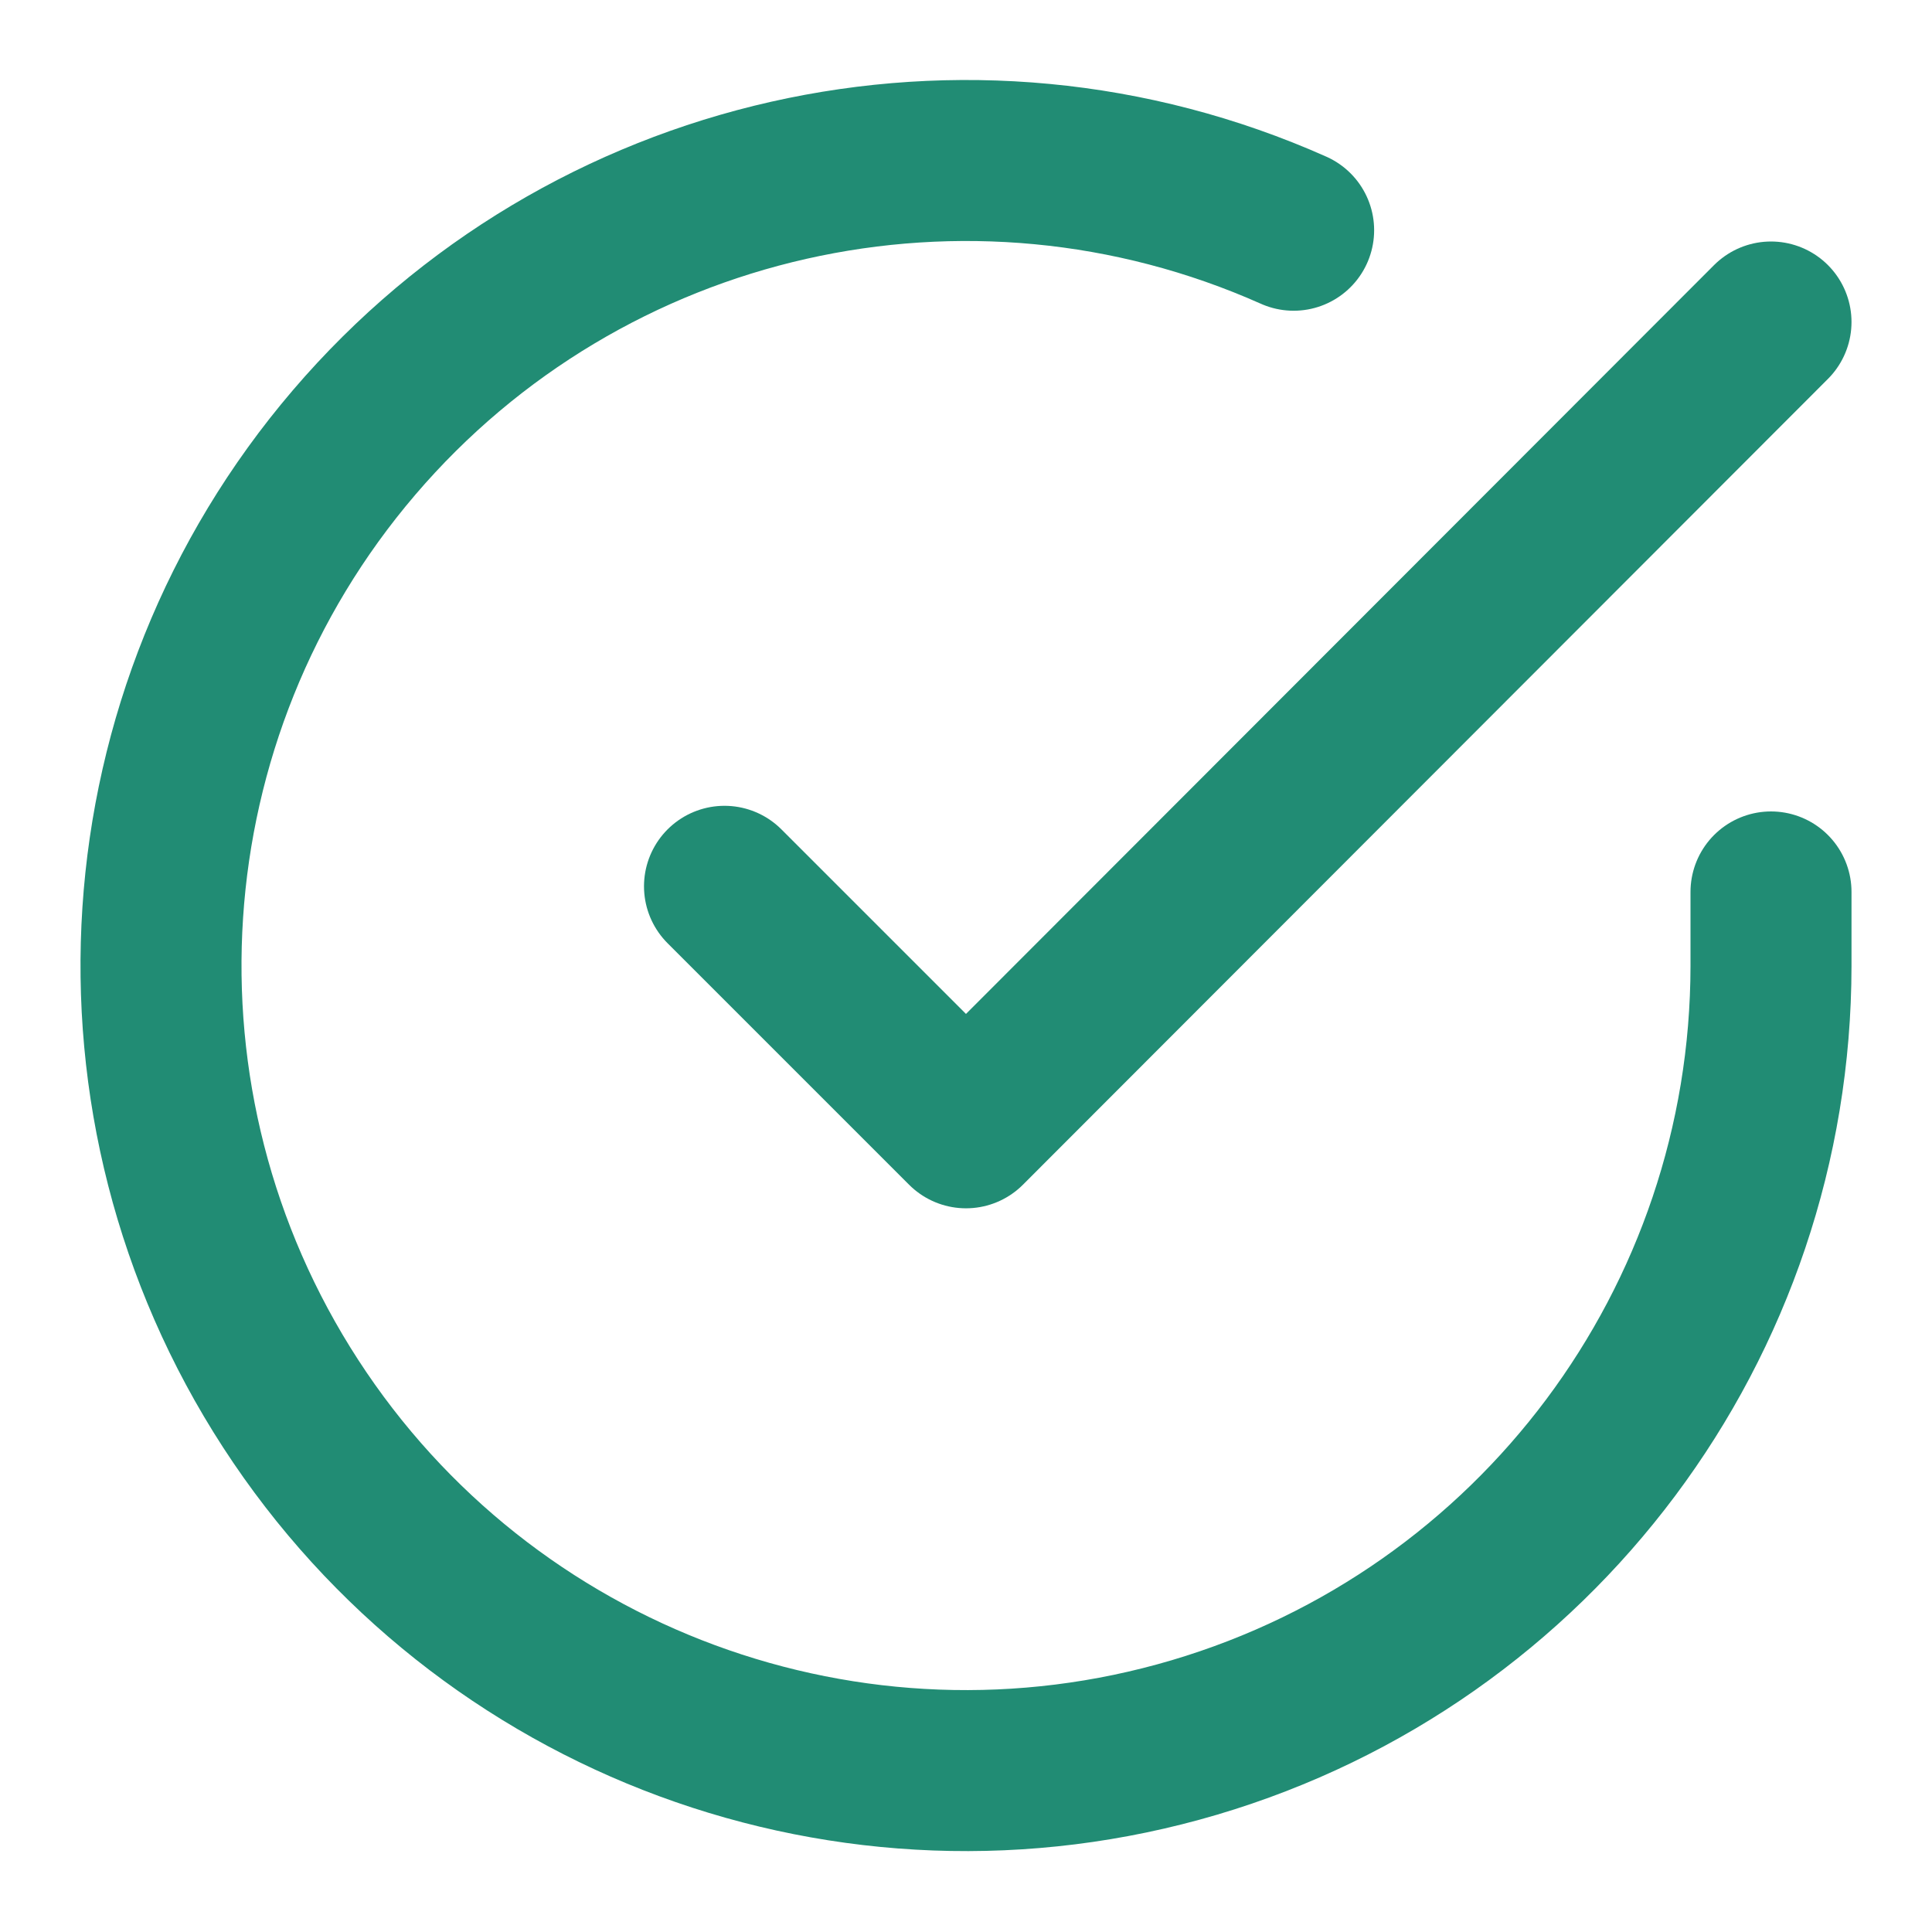
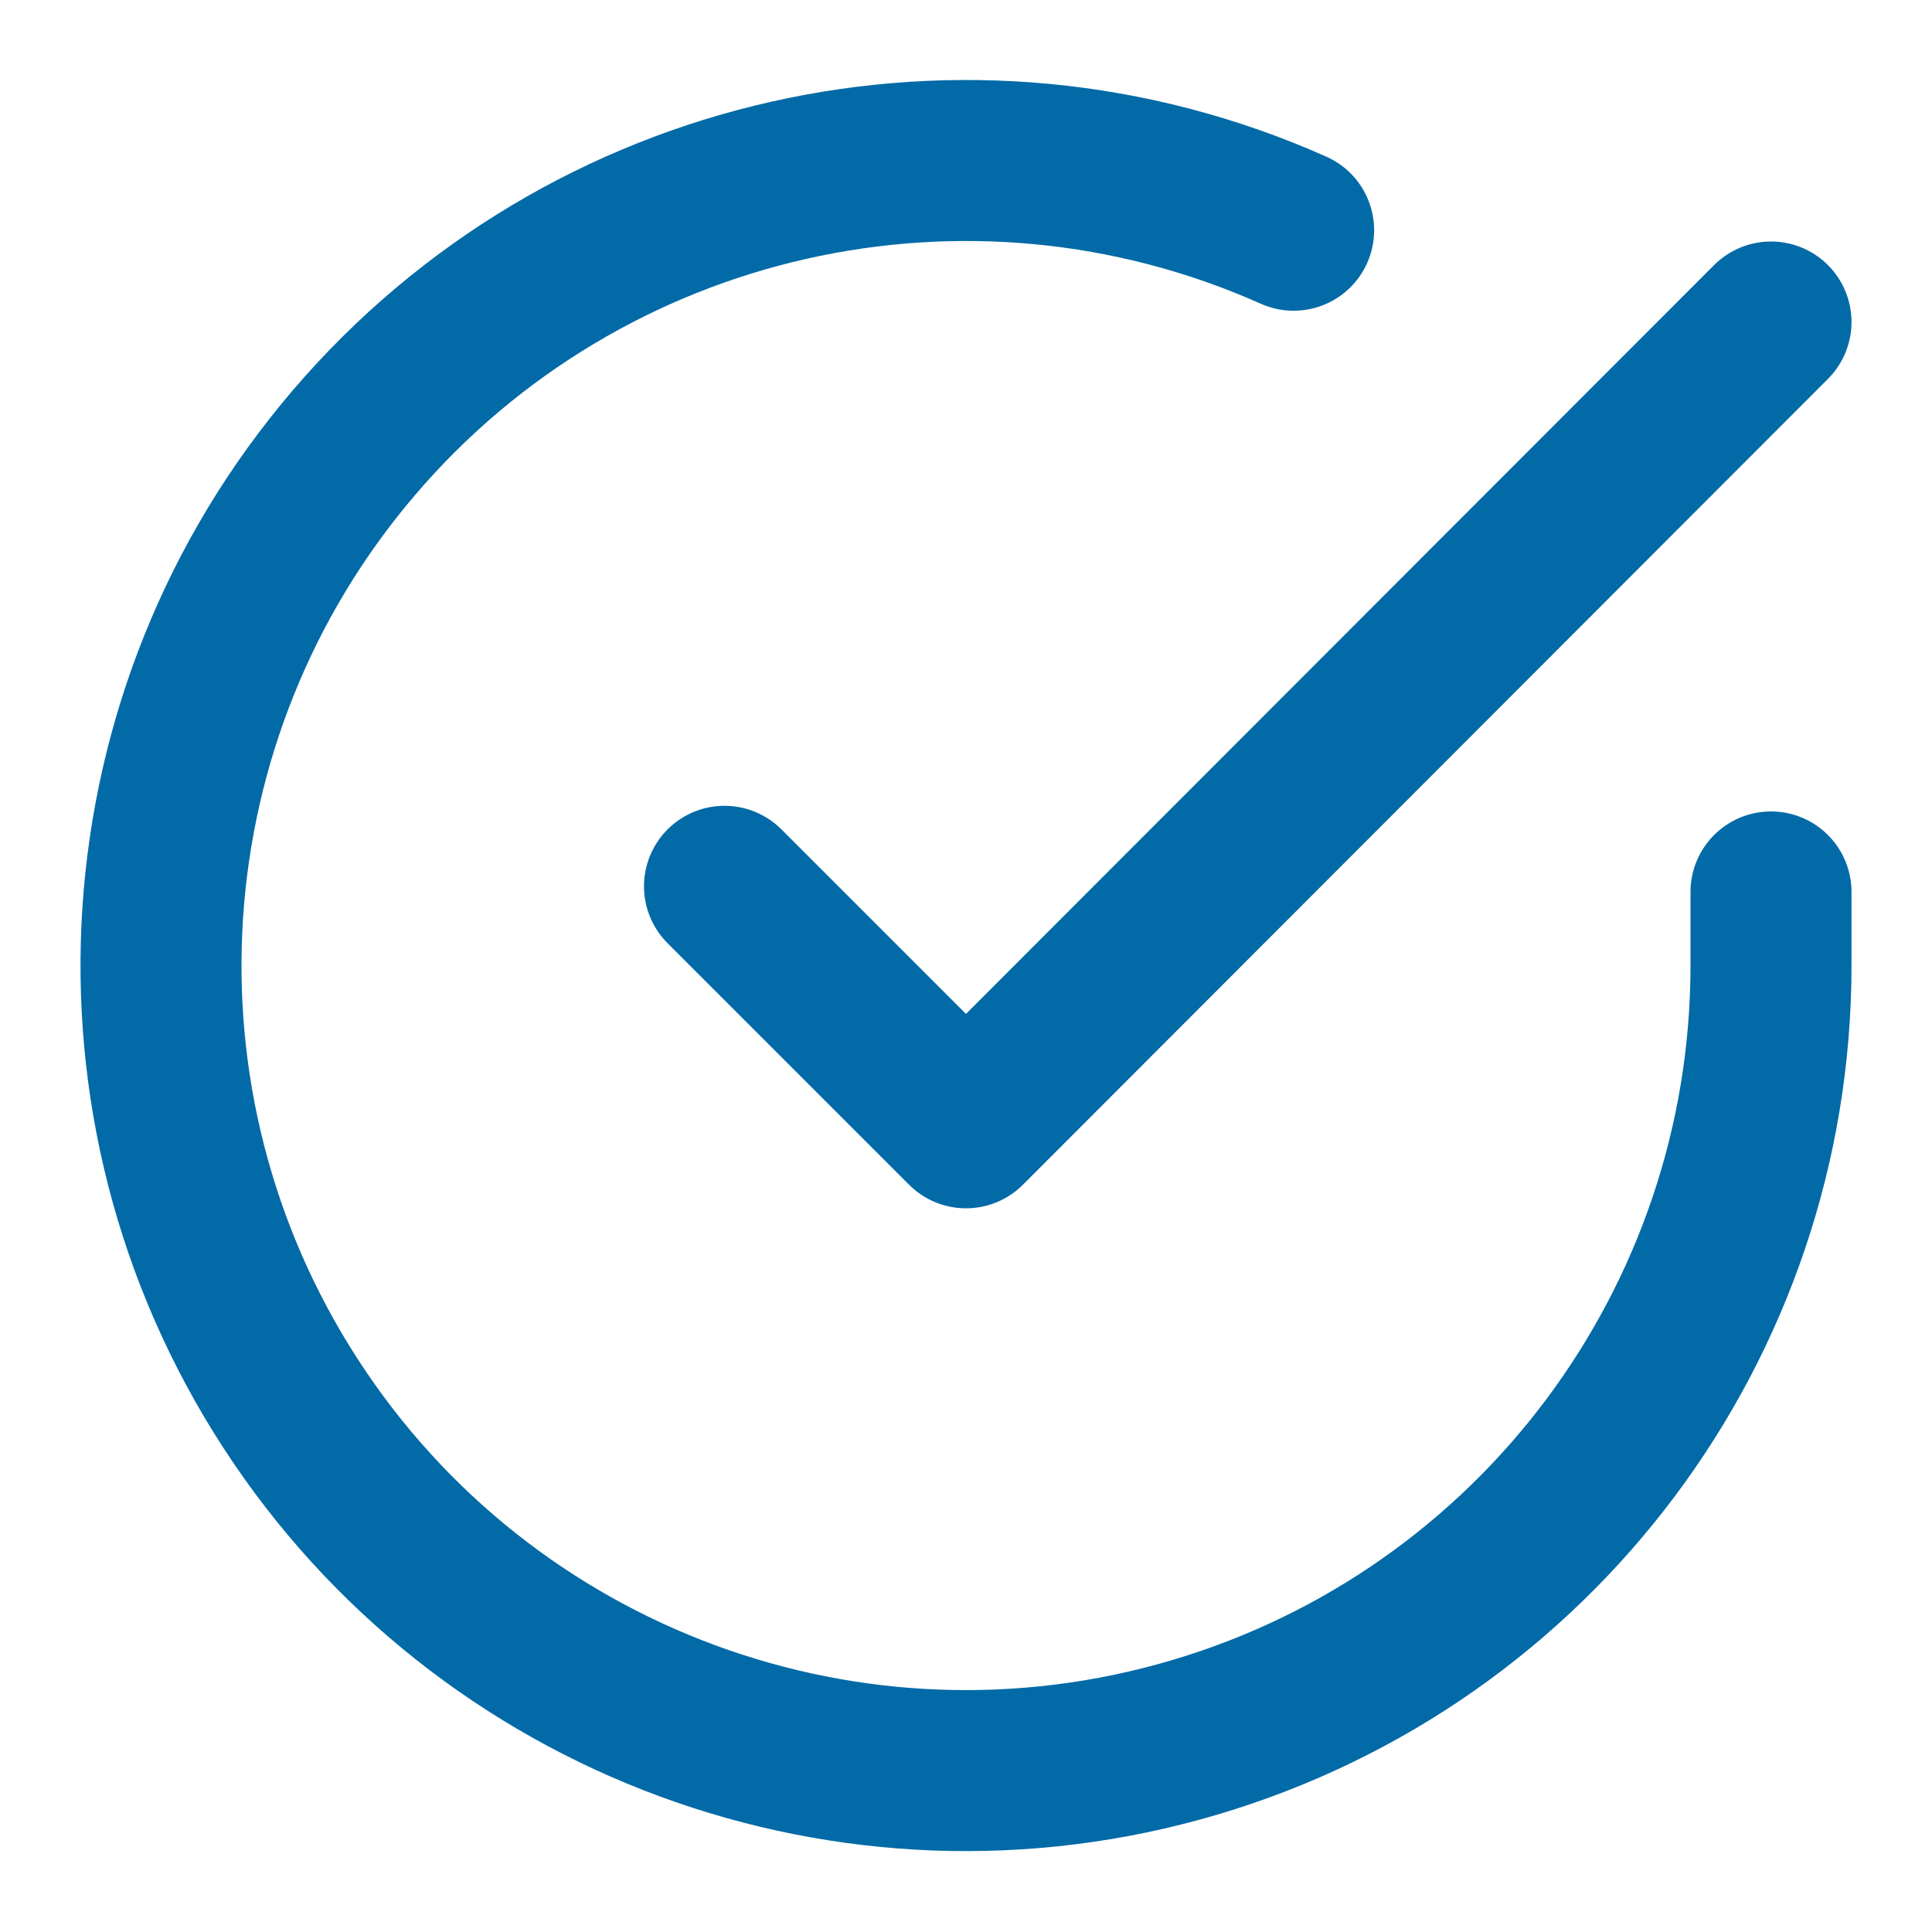
- <svg xmlns="http://www.w3.org/2000/svg" width="16" height="16" viewBox="0 0 24 24" fill="none" stroke="#218c74" stroke-width="2" stroke-linecap="round" stroke-linejoin="round" class="feather feather-check-circle">
+ <svg xmlns="http://www.w3.org/2000/svg" width="16" height="16" viewBox="0 0 24 24" fill="none" stroke="#026aa7" stroke-width="2" stroke-linecap="round" stroke-linejoin="round" class="feather feather-check-circle">
  <path d="M22 11.08V12a10 10 0 1 1-5.93-9.14" />
  <polyline points="22 4 12 14.01 9 11.01" />
</svg>
